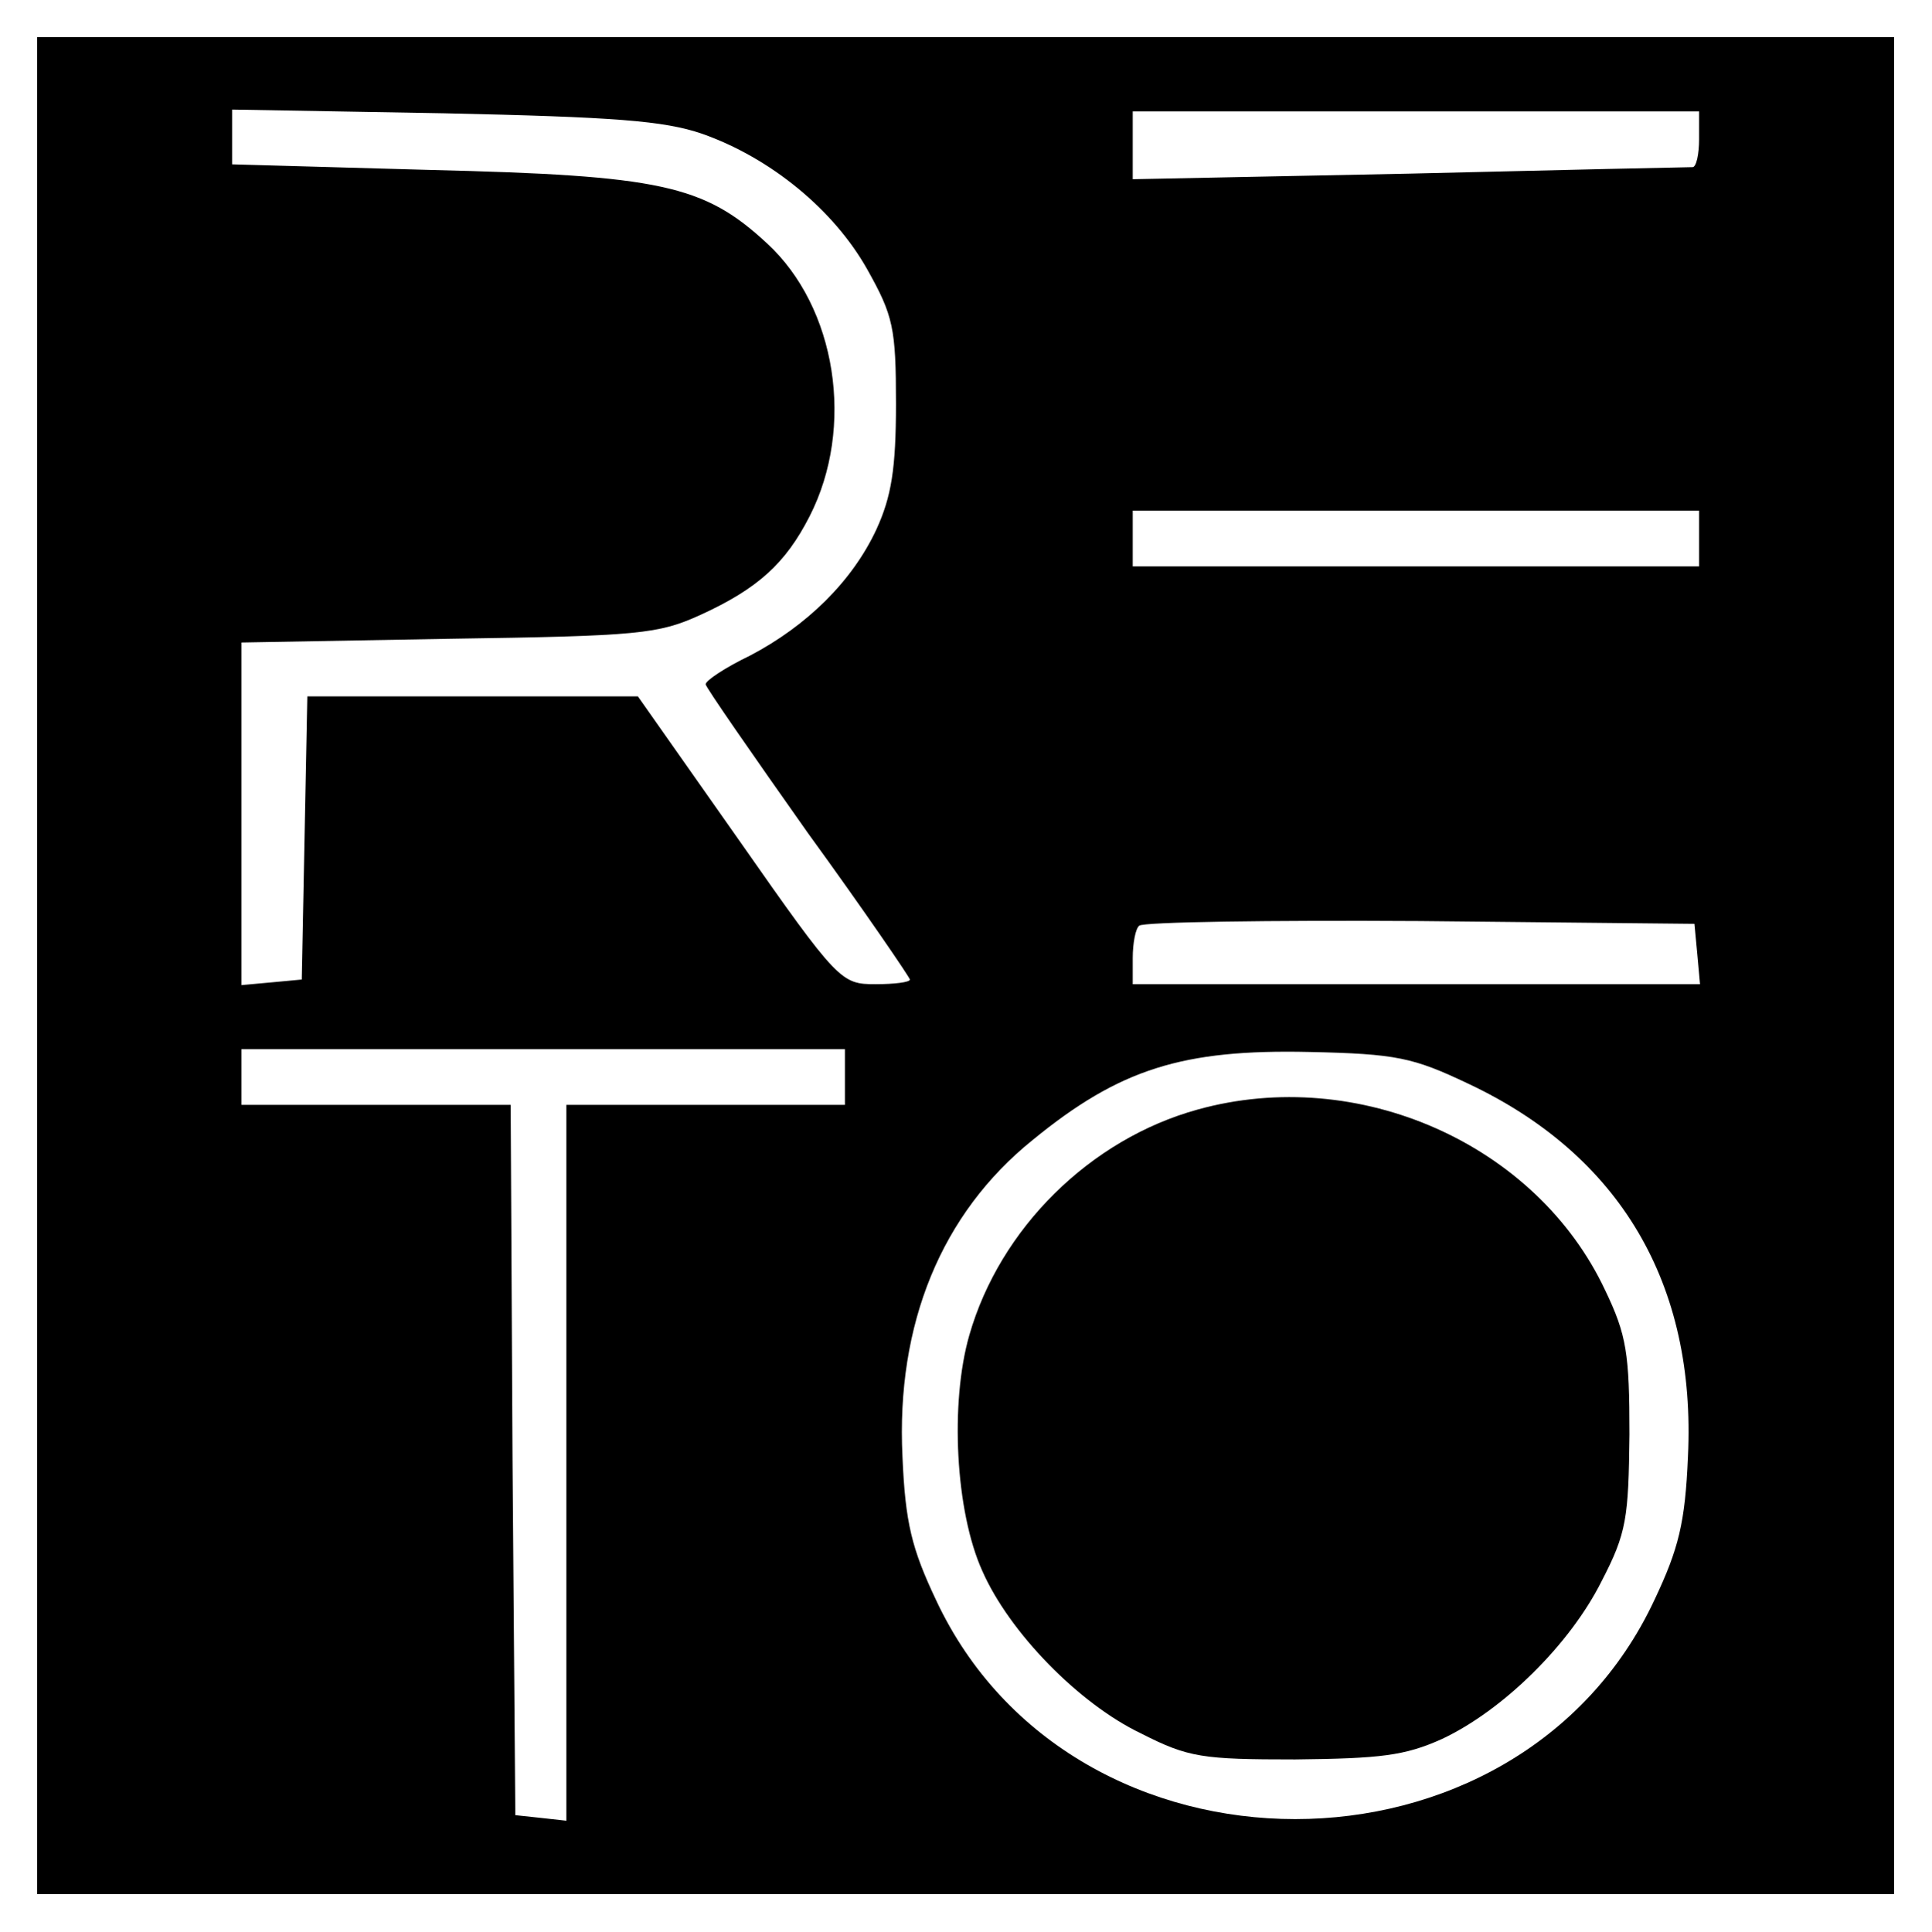
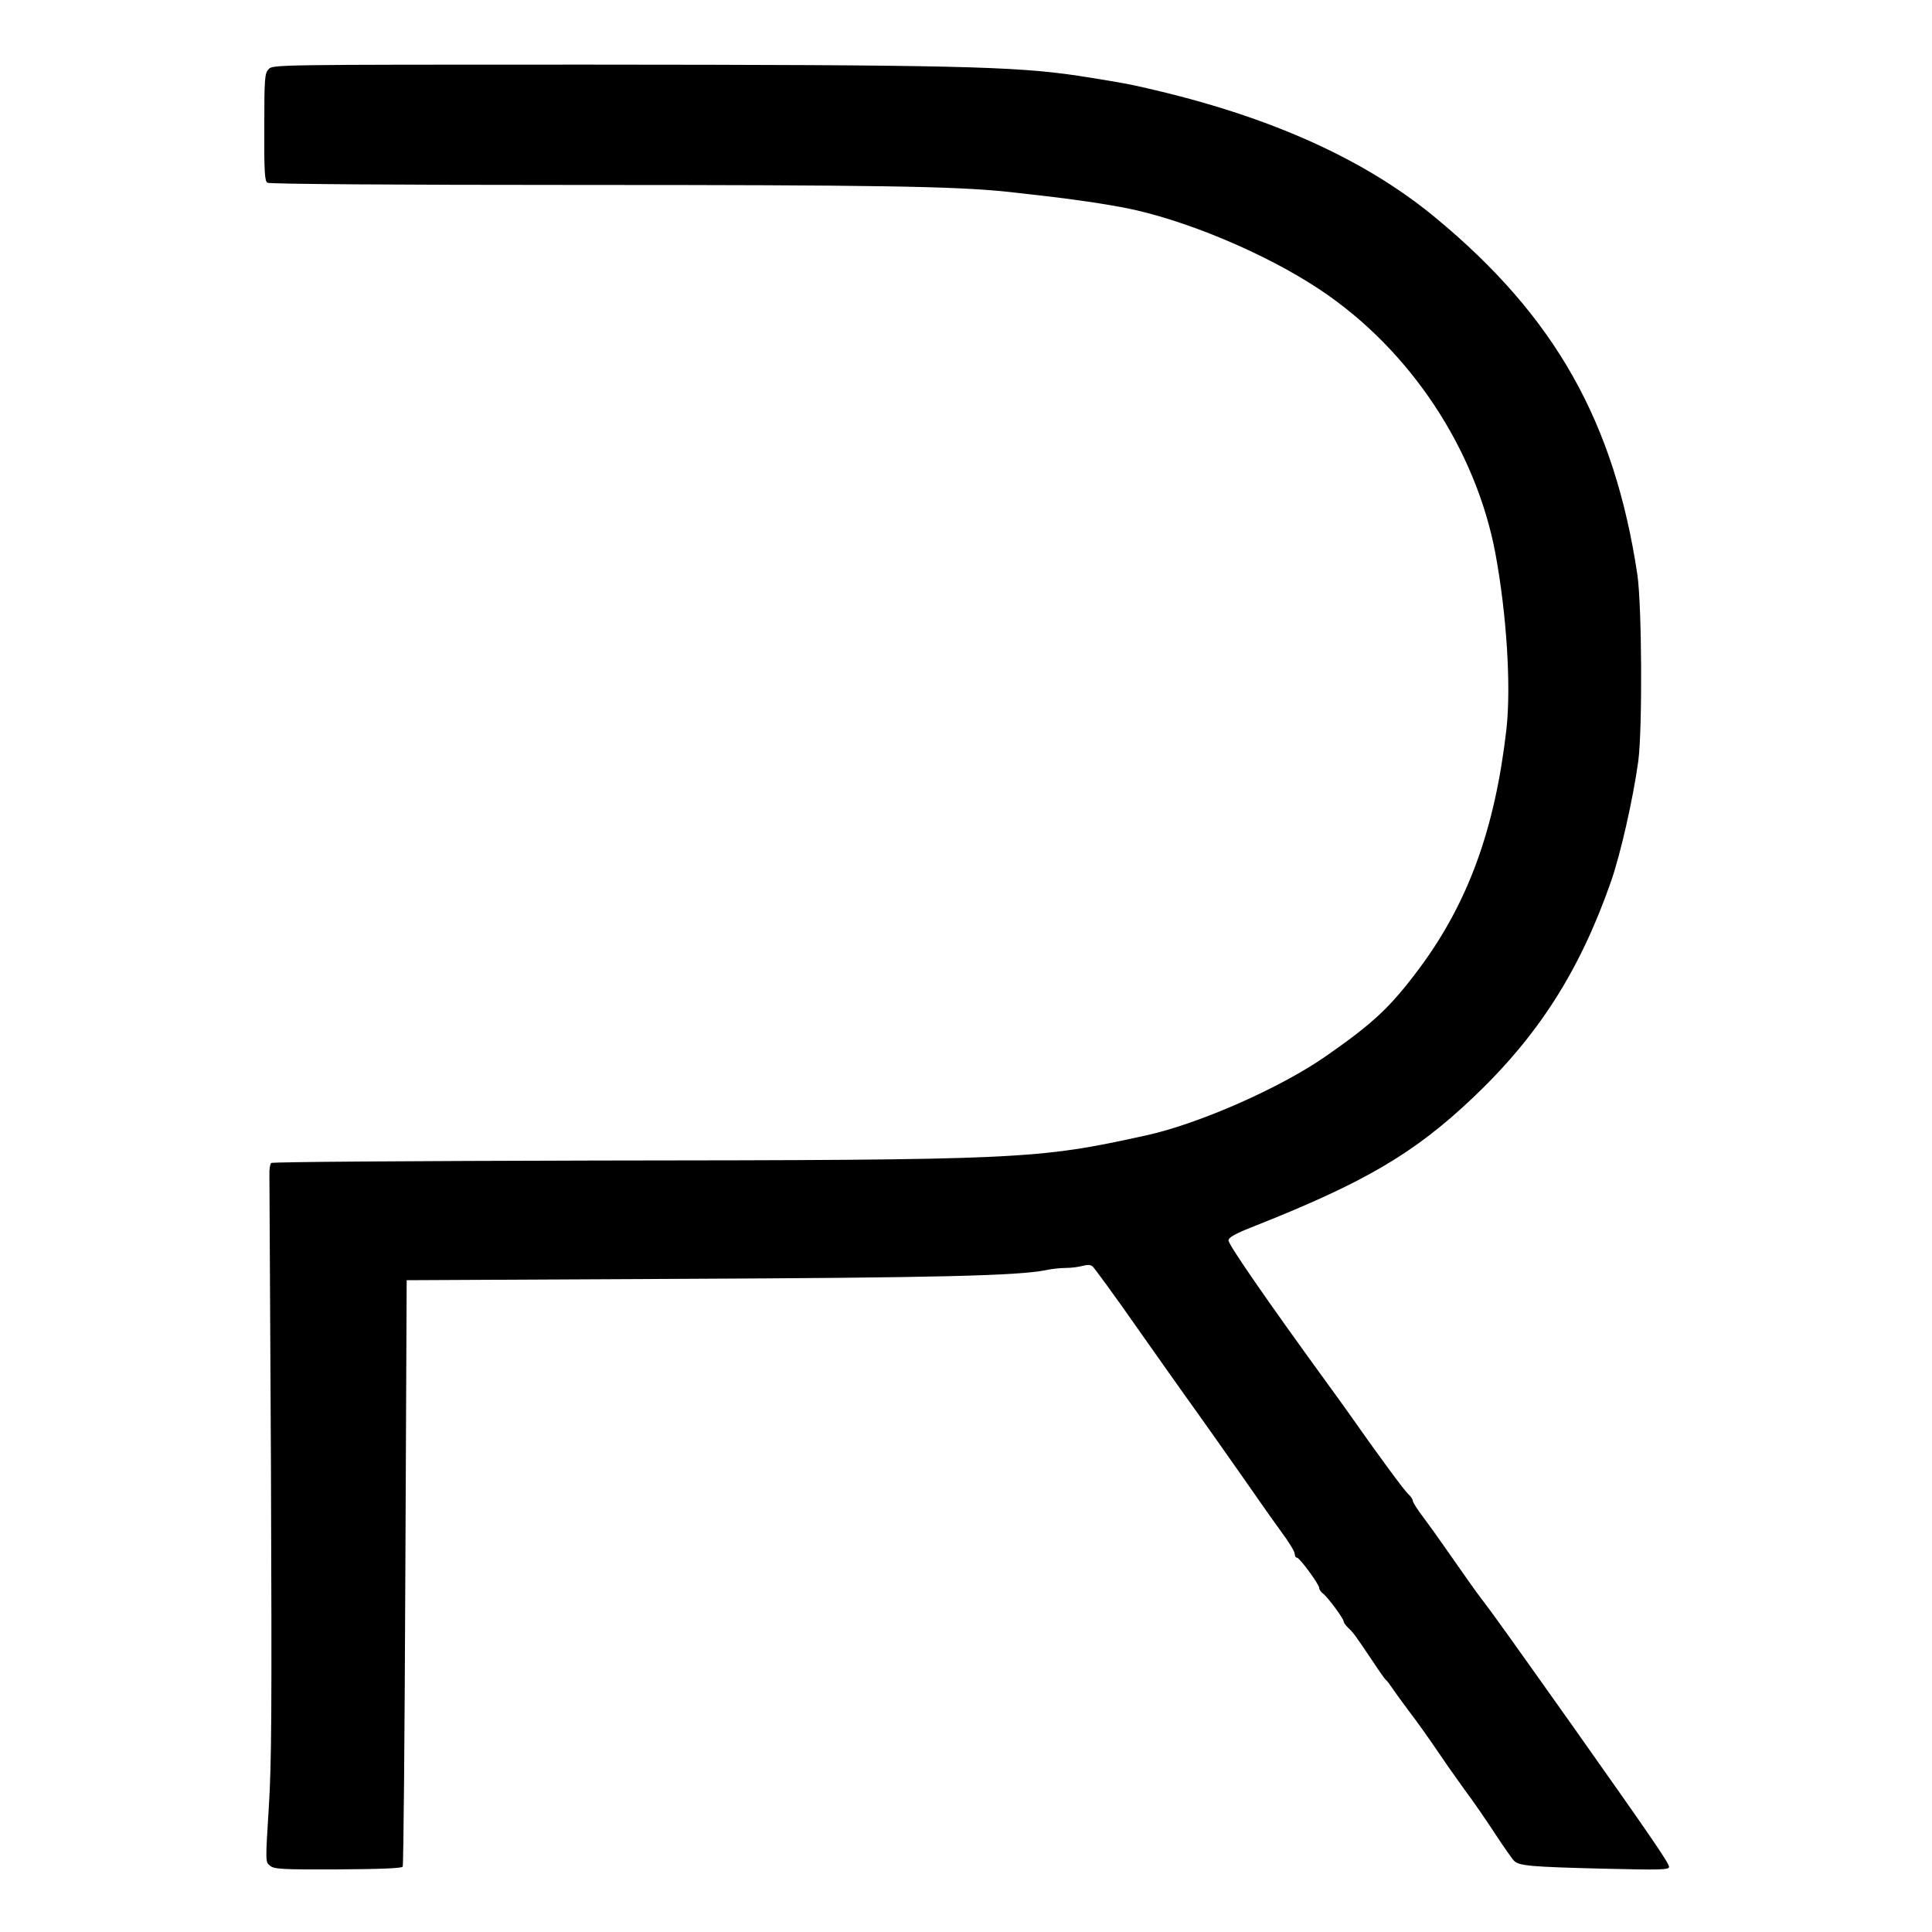
- <svg xmlns="http://www.w3.org/2000/svg" version="1.0" width="208pt" height="208pt" viewBox="0 0 208 208" preserveAspectRatio="xMidYMid meet">
-   <g transform="translate(0,208) scale(0.1,-0.1)" fill="#000000" stroke="none">
-     <path d="M40 1040 l0 -1000 1000 0 1000 0 0 1000 0 1000 -1000 0 -1000 0 0 -1000z m716 896 c74 -26 142 -82 178 -146 28 -50 31 -63 31 -145 0 -70 -5 -100 -21 -135 -26 -56 -75 -104 -136 -136 -27 -13 -48 -27 -48 -31 0 -3 50 -75 110 -160 61 -84 110 -156 110 -158 0 -3 -17 -5 -37 -5 -37 0 -40 2 -147 155 l-109 155 -178 0 -178 0 -3 -152 -3 -153 -32 -3 -33 -3 0 185 0 184 223 4 c206 3 226 5 272 26 61 28 91 55 117 106 49 96 29 225 -46 294 -68 63 -115 73 -363 79 l-213 6 0 29 0 30 228 -4 c184 -4 237 -8 278 -22z m1074 -6 c0 -16 -3 -30 -7 -30 -5 0 -142 -3 -305 -7 l-298 -6 0 36 0 37 305 0 305 0 0 -30z m0 -430 l0 -30 -305 0 -305 0 0 30 0 30 305 0 305 0 0 -30z m-2 -447 l3 -33 -305 0 -306 0 0 28 c0 16 3 32 7 35 4 4 140 6 302 5 l296 -3 3 -32z m-918 -133 l0 -30 -150 0 -150 0 0 -386 0 -385 -27 3 -28 3 -3 383 -2 382 -145 0 -145 0 0 30 0 30 325 0 325 0 0 -30z m671 -7 c164 -77 246 -216 237 -402 -3 -71 -10 -99 -36 -154 -147 -315 -627 -315 -774 0 -26 55 -33 83 -36 154 -7 143 42 262 140 341 94 77 162 98 298 95 94 -2 112 -6 171 -34z" />
-     <path d="M1290 885 c-116 -32 -213 -128 -246 -243 -21 -73 -15 -190 14 -254 29 -66 104 -143 171 -175 51 -26 66 -28 166 -28 92 1 118 4 158 22 66 31 138 102 172 170 27 52 29 68 30 158 0 87 -3 107 -26 155 -74 158 -266 243 -439 195z" />
+ <svg xmlns="http://www.w3.org/2000/svg" version="1.0" width="867pt" height="867pt" viewBox="0 0 867 867" preserveAspectRatio="xMidYMid meet">
+   <g transform="translate(0,867) scale(0.1,-0.1)" fill="#000000" stroke="none">
+     <path d="M1205 8359 c-17 -18 -19 -40 -19 -260 -1 -201 2 -242 14 -249 9 -6 563 -10 1411 -10 1321 0 1670 -6 1904 -30 250 -27 390 -46 525 -71 269 -51 638 -205 885 -370 402 -268 698 -714 786 -1184 50 -270 71 -596 49 -789 -51 -445 -171 -776 -390 -1071 -130 -174 -205 -245 -419 -394 -203 -142 -570 -304 -807 -356 -491 -108 -551 -111 -2464 -113 -848 -2 -1458 -6 -1463 -11 -5 -5 -9 -29 -8 -53 0 -24 3 -619 7 -1323 4 -1083 3 -1317 -10 -1520 -15 -240 -15 -240 5 -257 19 -16 49 -18 305 -17 191 1 286 5 291 12 4 6 9 601 12 1321 l6 1311 1215 6 c1163 5 1528 14 1653 39 26 6 67 10 90 10 23 0 56 4 74 9 22 6 36 6 46 -2 8 -7 99 -131 201 -277 103 -146 198 -281 212 -300 58 -80 273 -385 324 -459 30 -44 81 -115 112 -158 32 -43 58 -86 58 -95 0 -10 4 -18 10 -18 12 0 100 -120 100 -136 0 -7 8 -19 18 -26 21 -16 92 -112 92 -125 0 -6 10 -18 21 -29 20 -18 32 -34 99 -134 46 -69 64 -95 71 -100 4 -3 17 -21 30 -40 13 -19 44 -62 69 -95 53 -70 85 -116 146 -205 24 -36 73 -105 109 -155 37 -49 97 -137 135 -195 38 -58 76 -112 85 -121 22 -22 76 -27 408 -35 249 -6 287 -5 287 8 0 17 -74 125 -433 633 -288 406 -363 511 -411 573 -26 34 -54 74 -171 241 -22 32 -61 86 -87 121 -27 35 -48 69 -48 75 0 7 -9 20 -21 31 -18 16 -137 178 -264 359 -16 23 -61 85 -98 136 -269 370 -447 627 -444 643 1 13 29 29 102 58 507 200 729 330 995 582 292 277 478 567 618 966 44 124 101 377 124 545 19 146 16 696 -4 835 -103 687 -370 1160 -906 1603 -332 275 -783 472 -1367 597 -40 8 -120 22 -237 40 -285 43 -573 49 -2204 50 -1411 0 -1411 0 -1429 -21z" />
  </g>
</svg>
